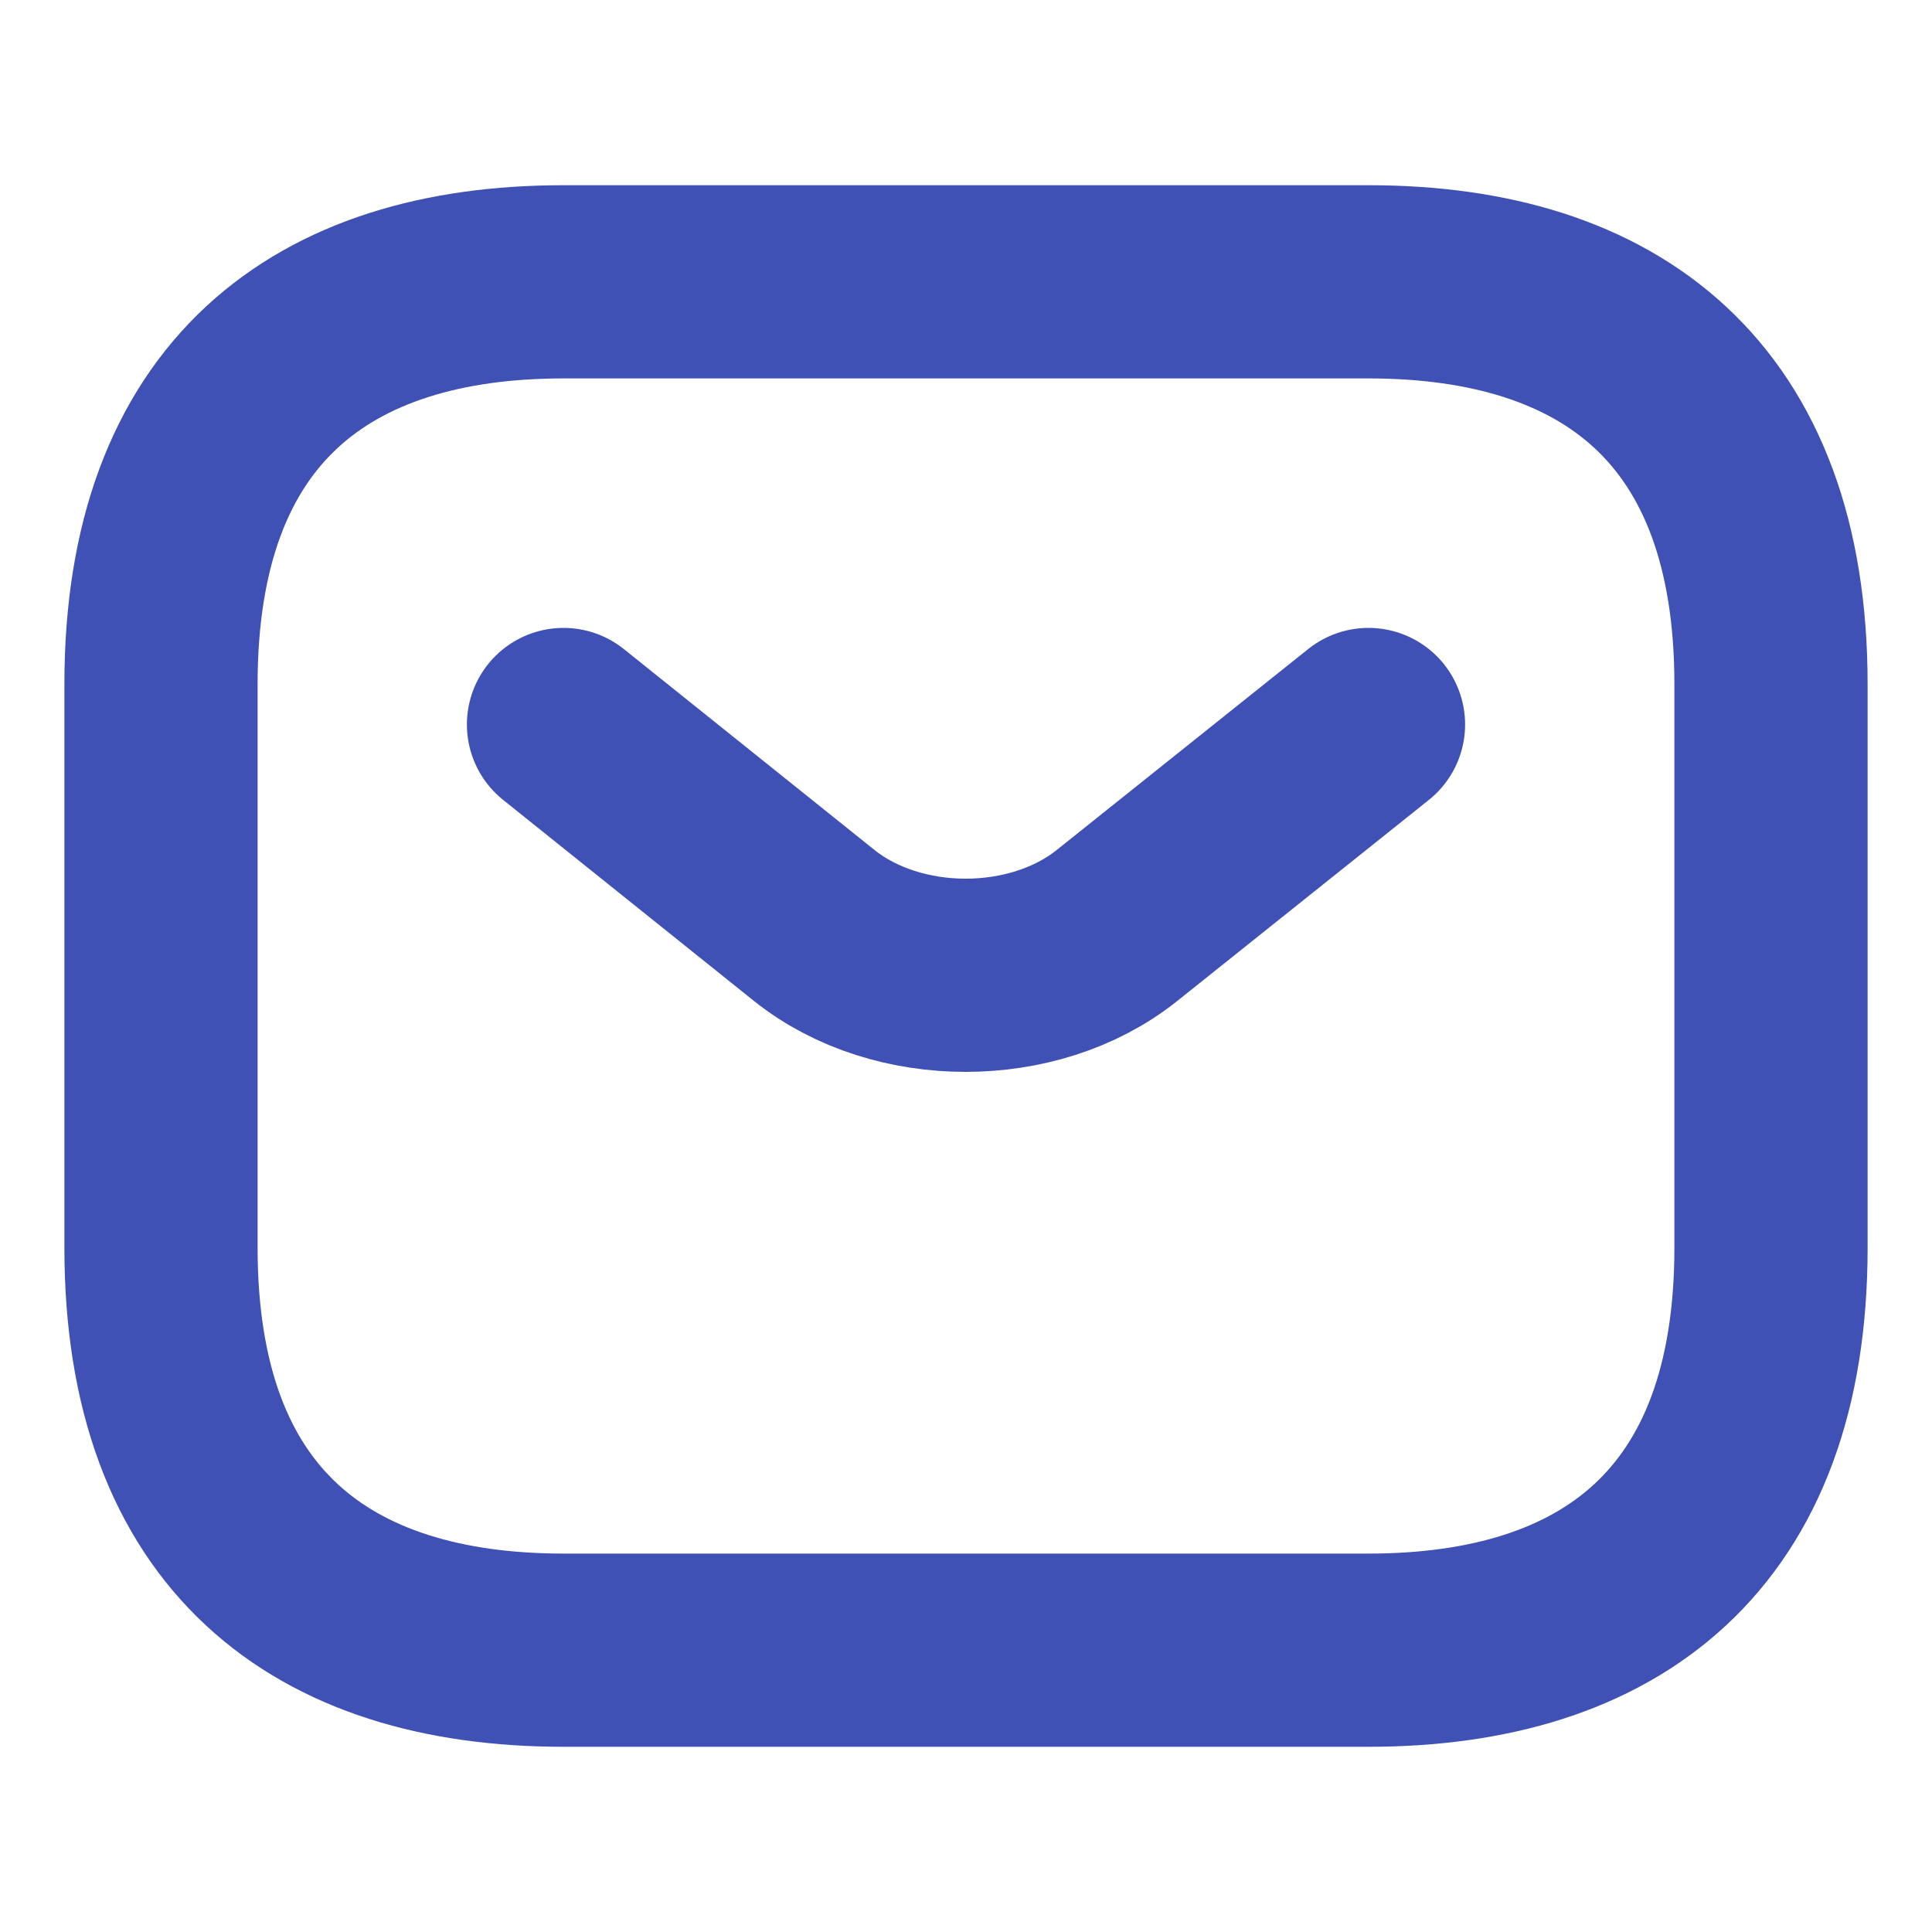
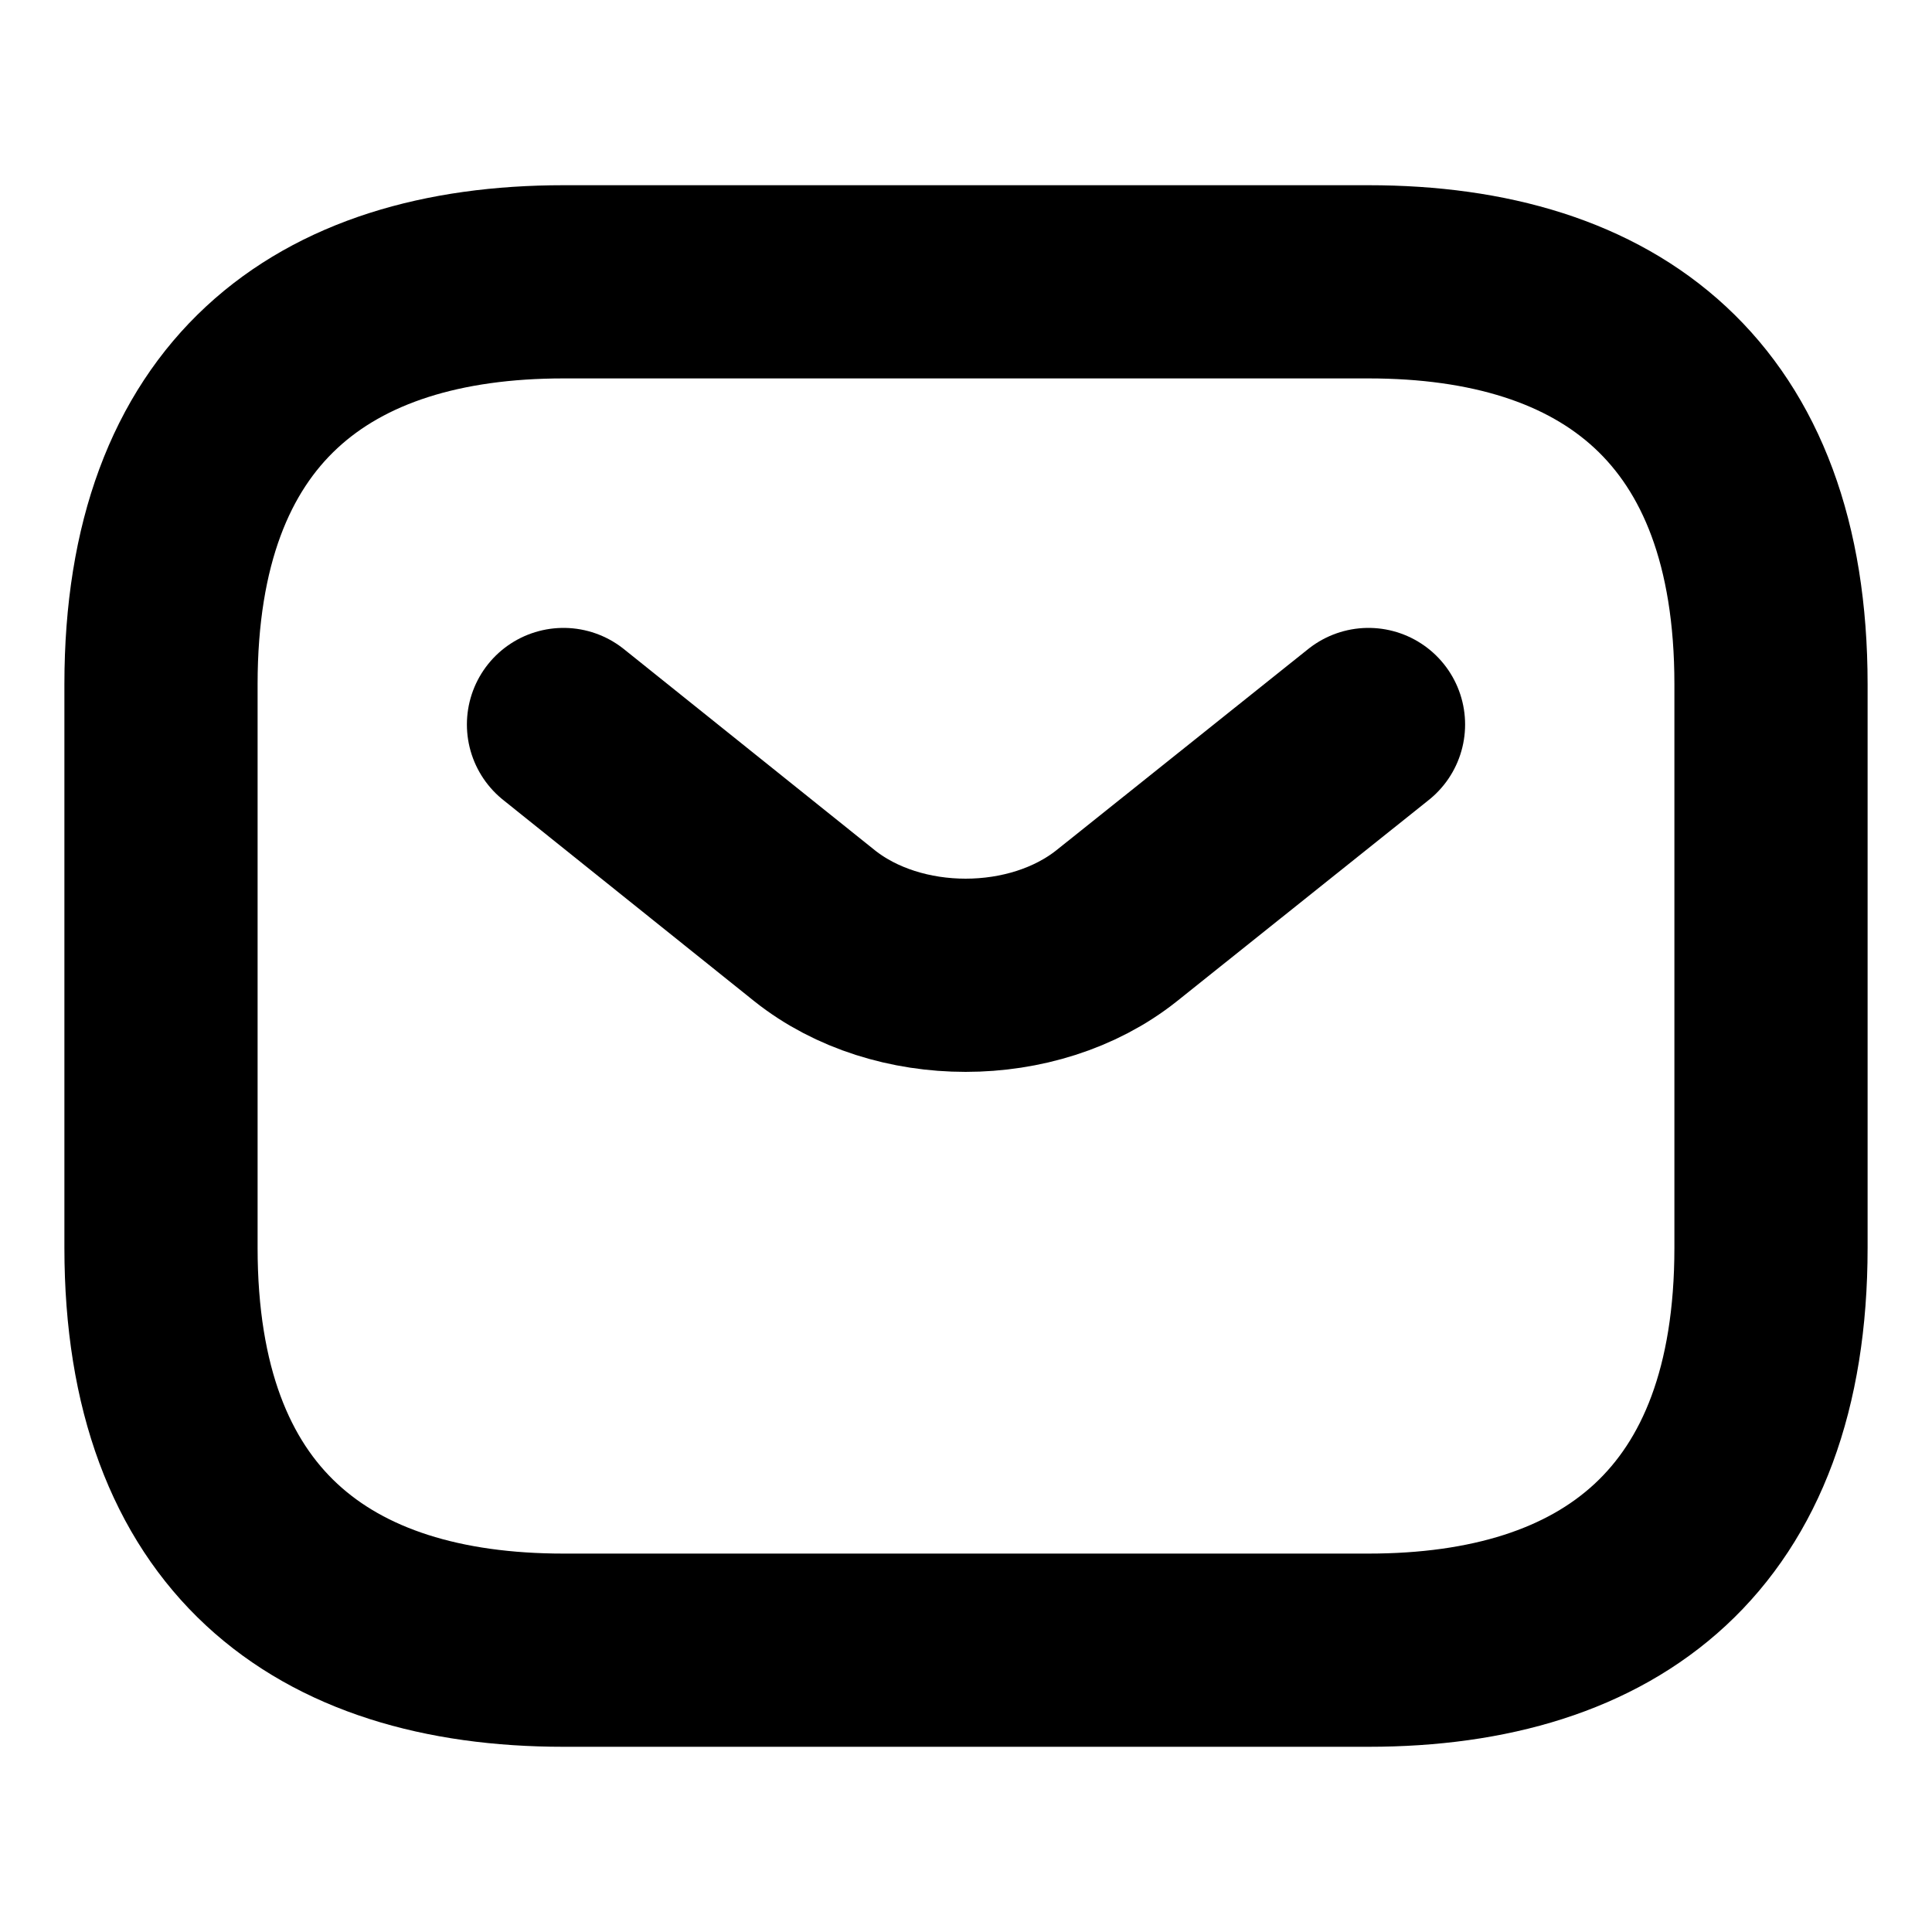
<svg xmlns="http://www.w3.org/2000/svg" width="15" height="15" viewBox="0 0 15 15" fill="none">
-   <path d="M10.625 12.812H4.375C2.5 12.812 1.25 11.875 1.25 9.688V5.312C1.25 3.125 2.5 2.188 4.375 2.188H10.625C12.5 2.188 13.75 3.125 13.75 5.312V9.688C13.75 11.875 12.5 12.812 10.625 12.812Z" stroke="#3F51B5" stroke-width="1.5" stroke-miterlimit="10" stroke-linecap="round" stroke-linejoin="round" />
-   <path d="M10.625 5.625L8.669 7.188C8.025 7.7 6.969 7.7 6.325 7.188L4.375 5.625" stroke="#3F51B5" stroke-width="1.5" stroke-miterlimit="10" stroke-linecap="round" stroke-linejoin="round" />
+   <path d="M10.625 12.812H4.375C2.5 12.812 1.25 11.875 1.25 9.688V5.312C1.25 3.125 2.5 2.188 4.375 2.188H10.625C12.5 2.188 13.75 3.125 13.75 5.312V9.688C13.75 11.875 12.5 12.812 10.625 12.812Z" stroke="currentColor" stroke-width="1.5" stroke-miterlimit="10" stroke-linecap="round" stroke-linejoin="round" />
+   <path d="M10.625 5.625L8.669 7.188C8.025 7.7 6.969 7.7 6.325 7.188L4.375 5.625" stroke="currentColor" stroke-width="1.5" stroke-miterlimit="10" stroke-linecap="round" stroke-linejoin="round" />
</svg>
